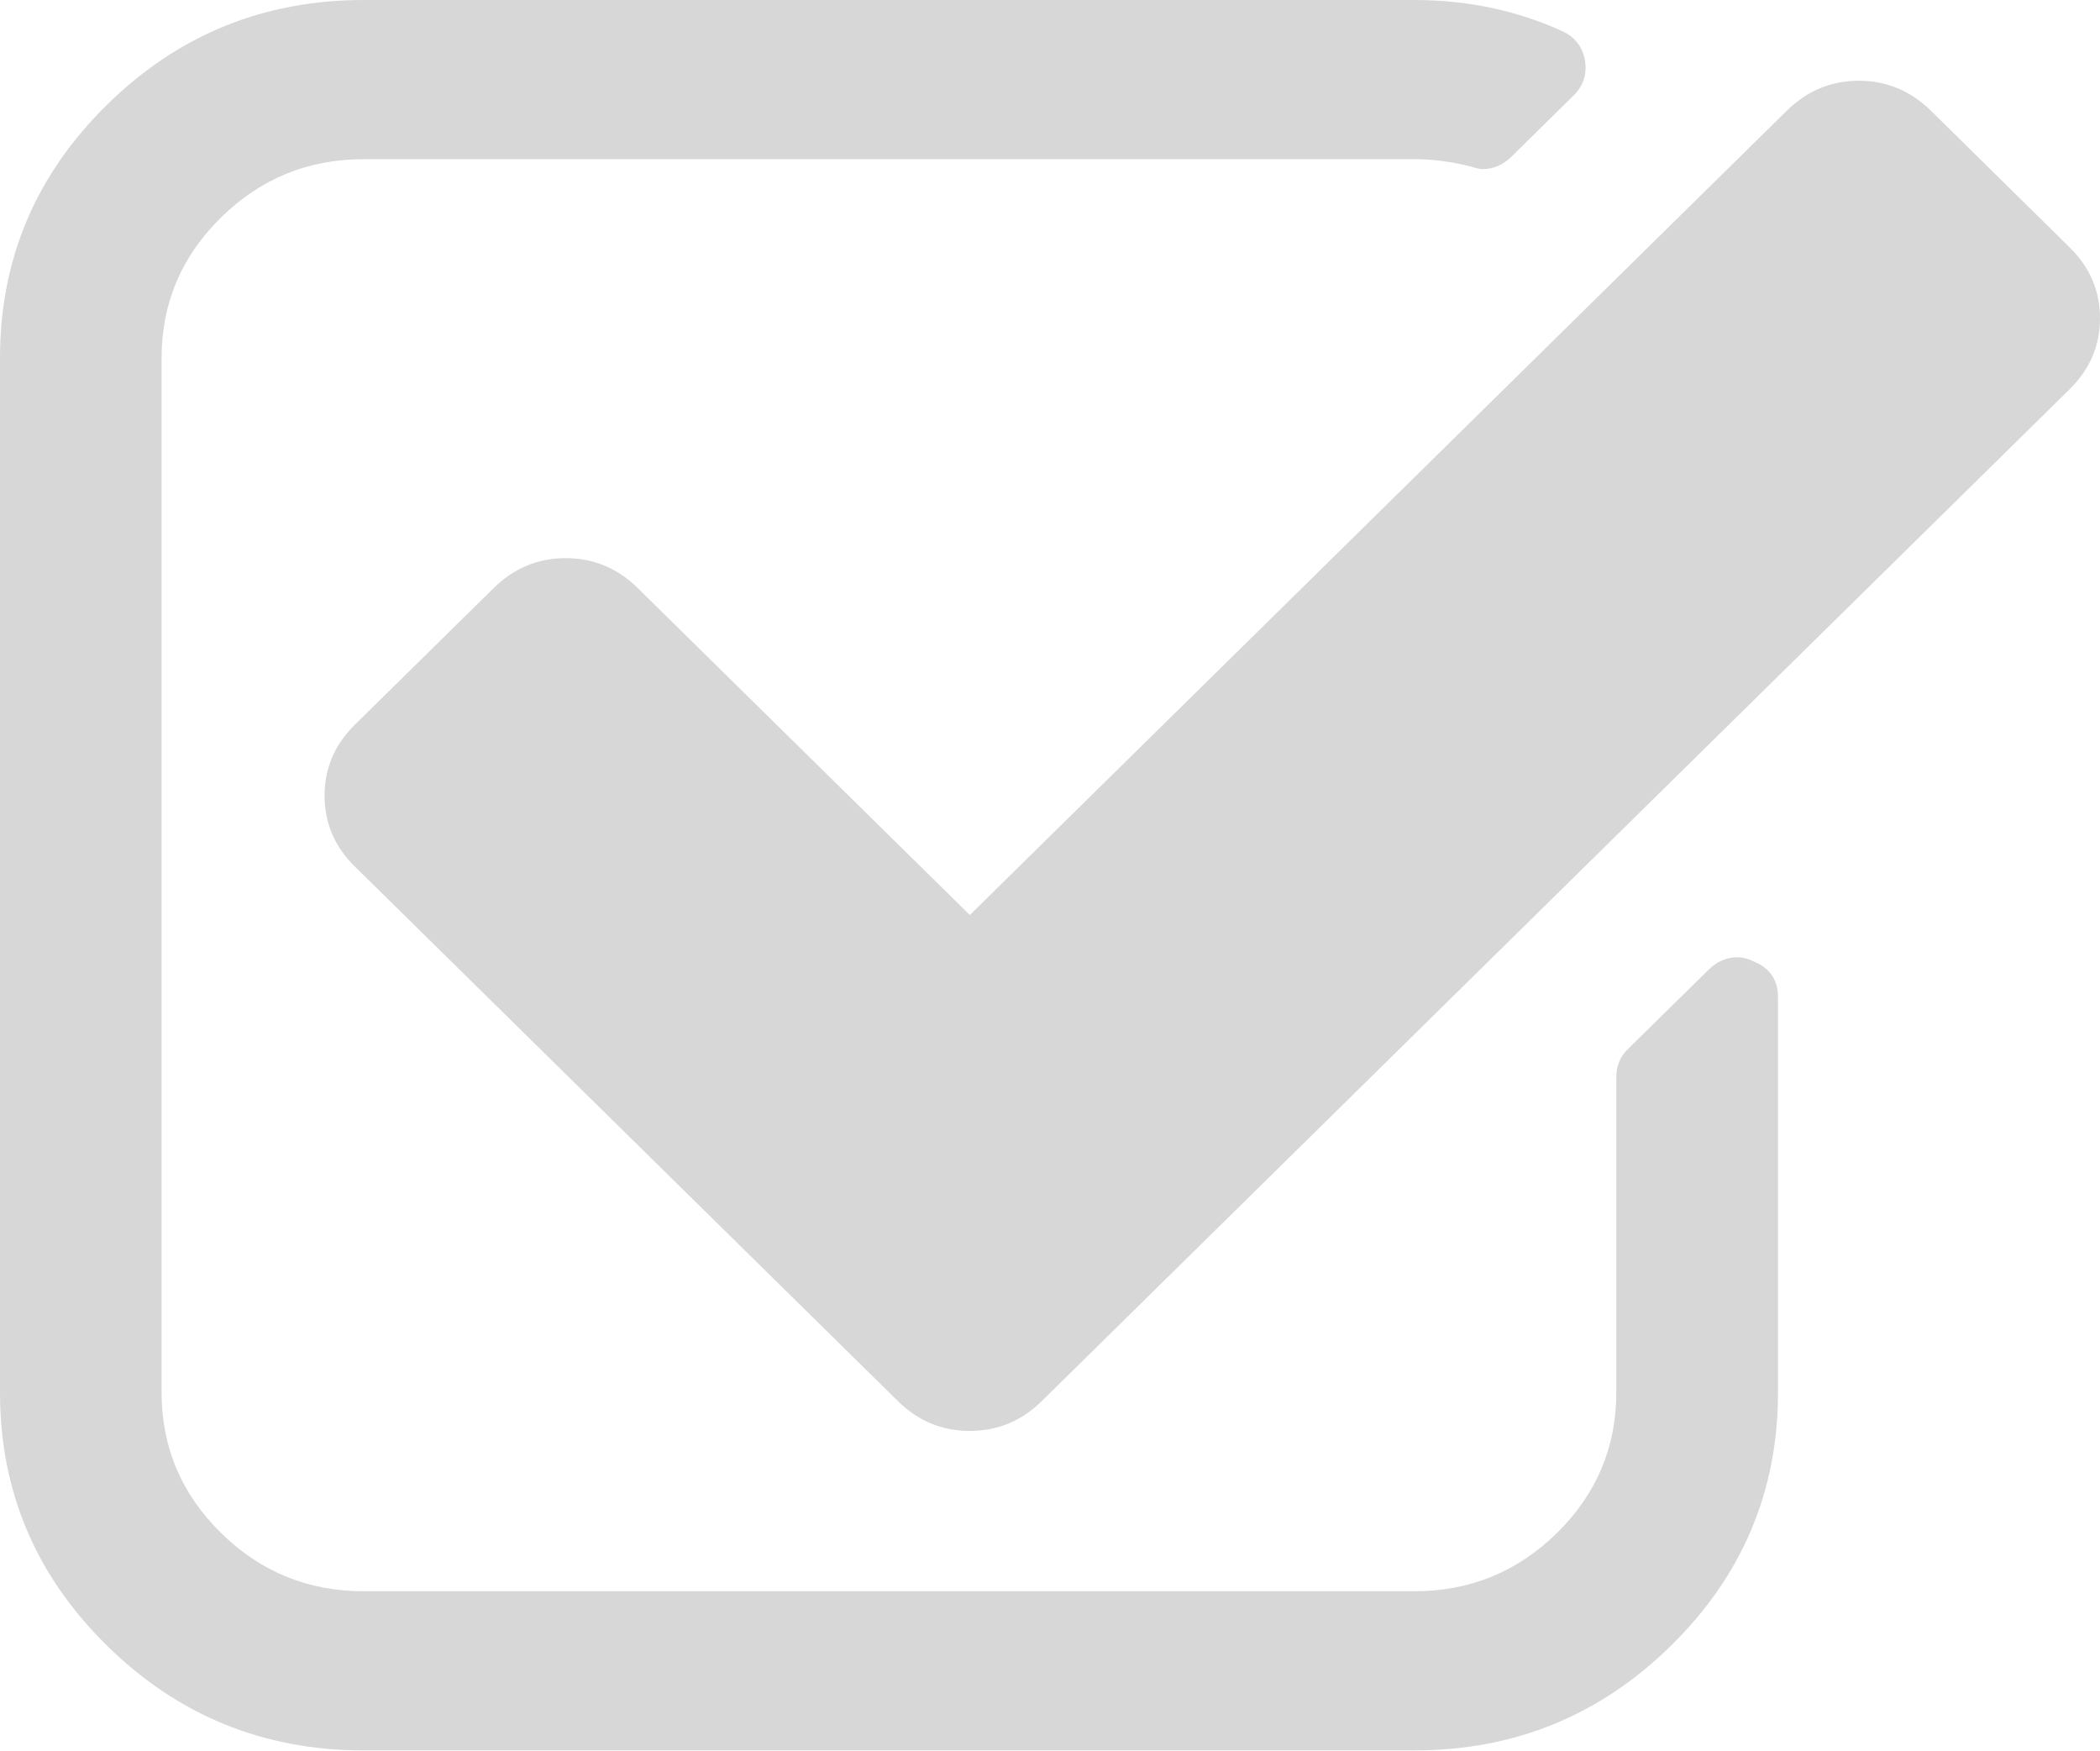
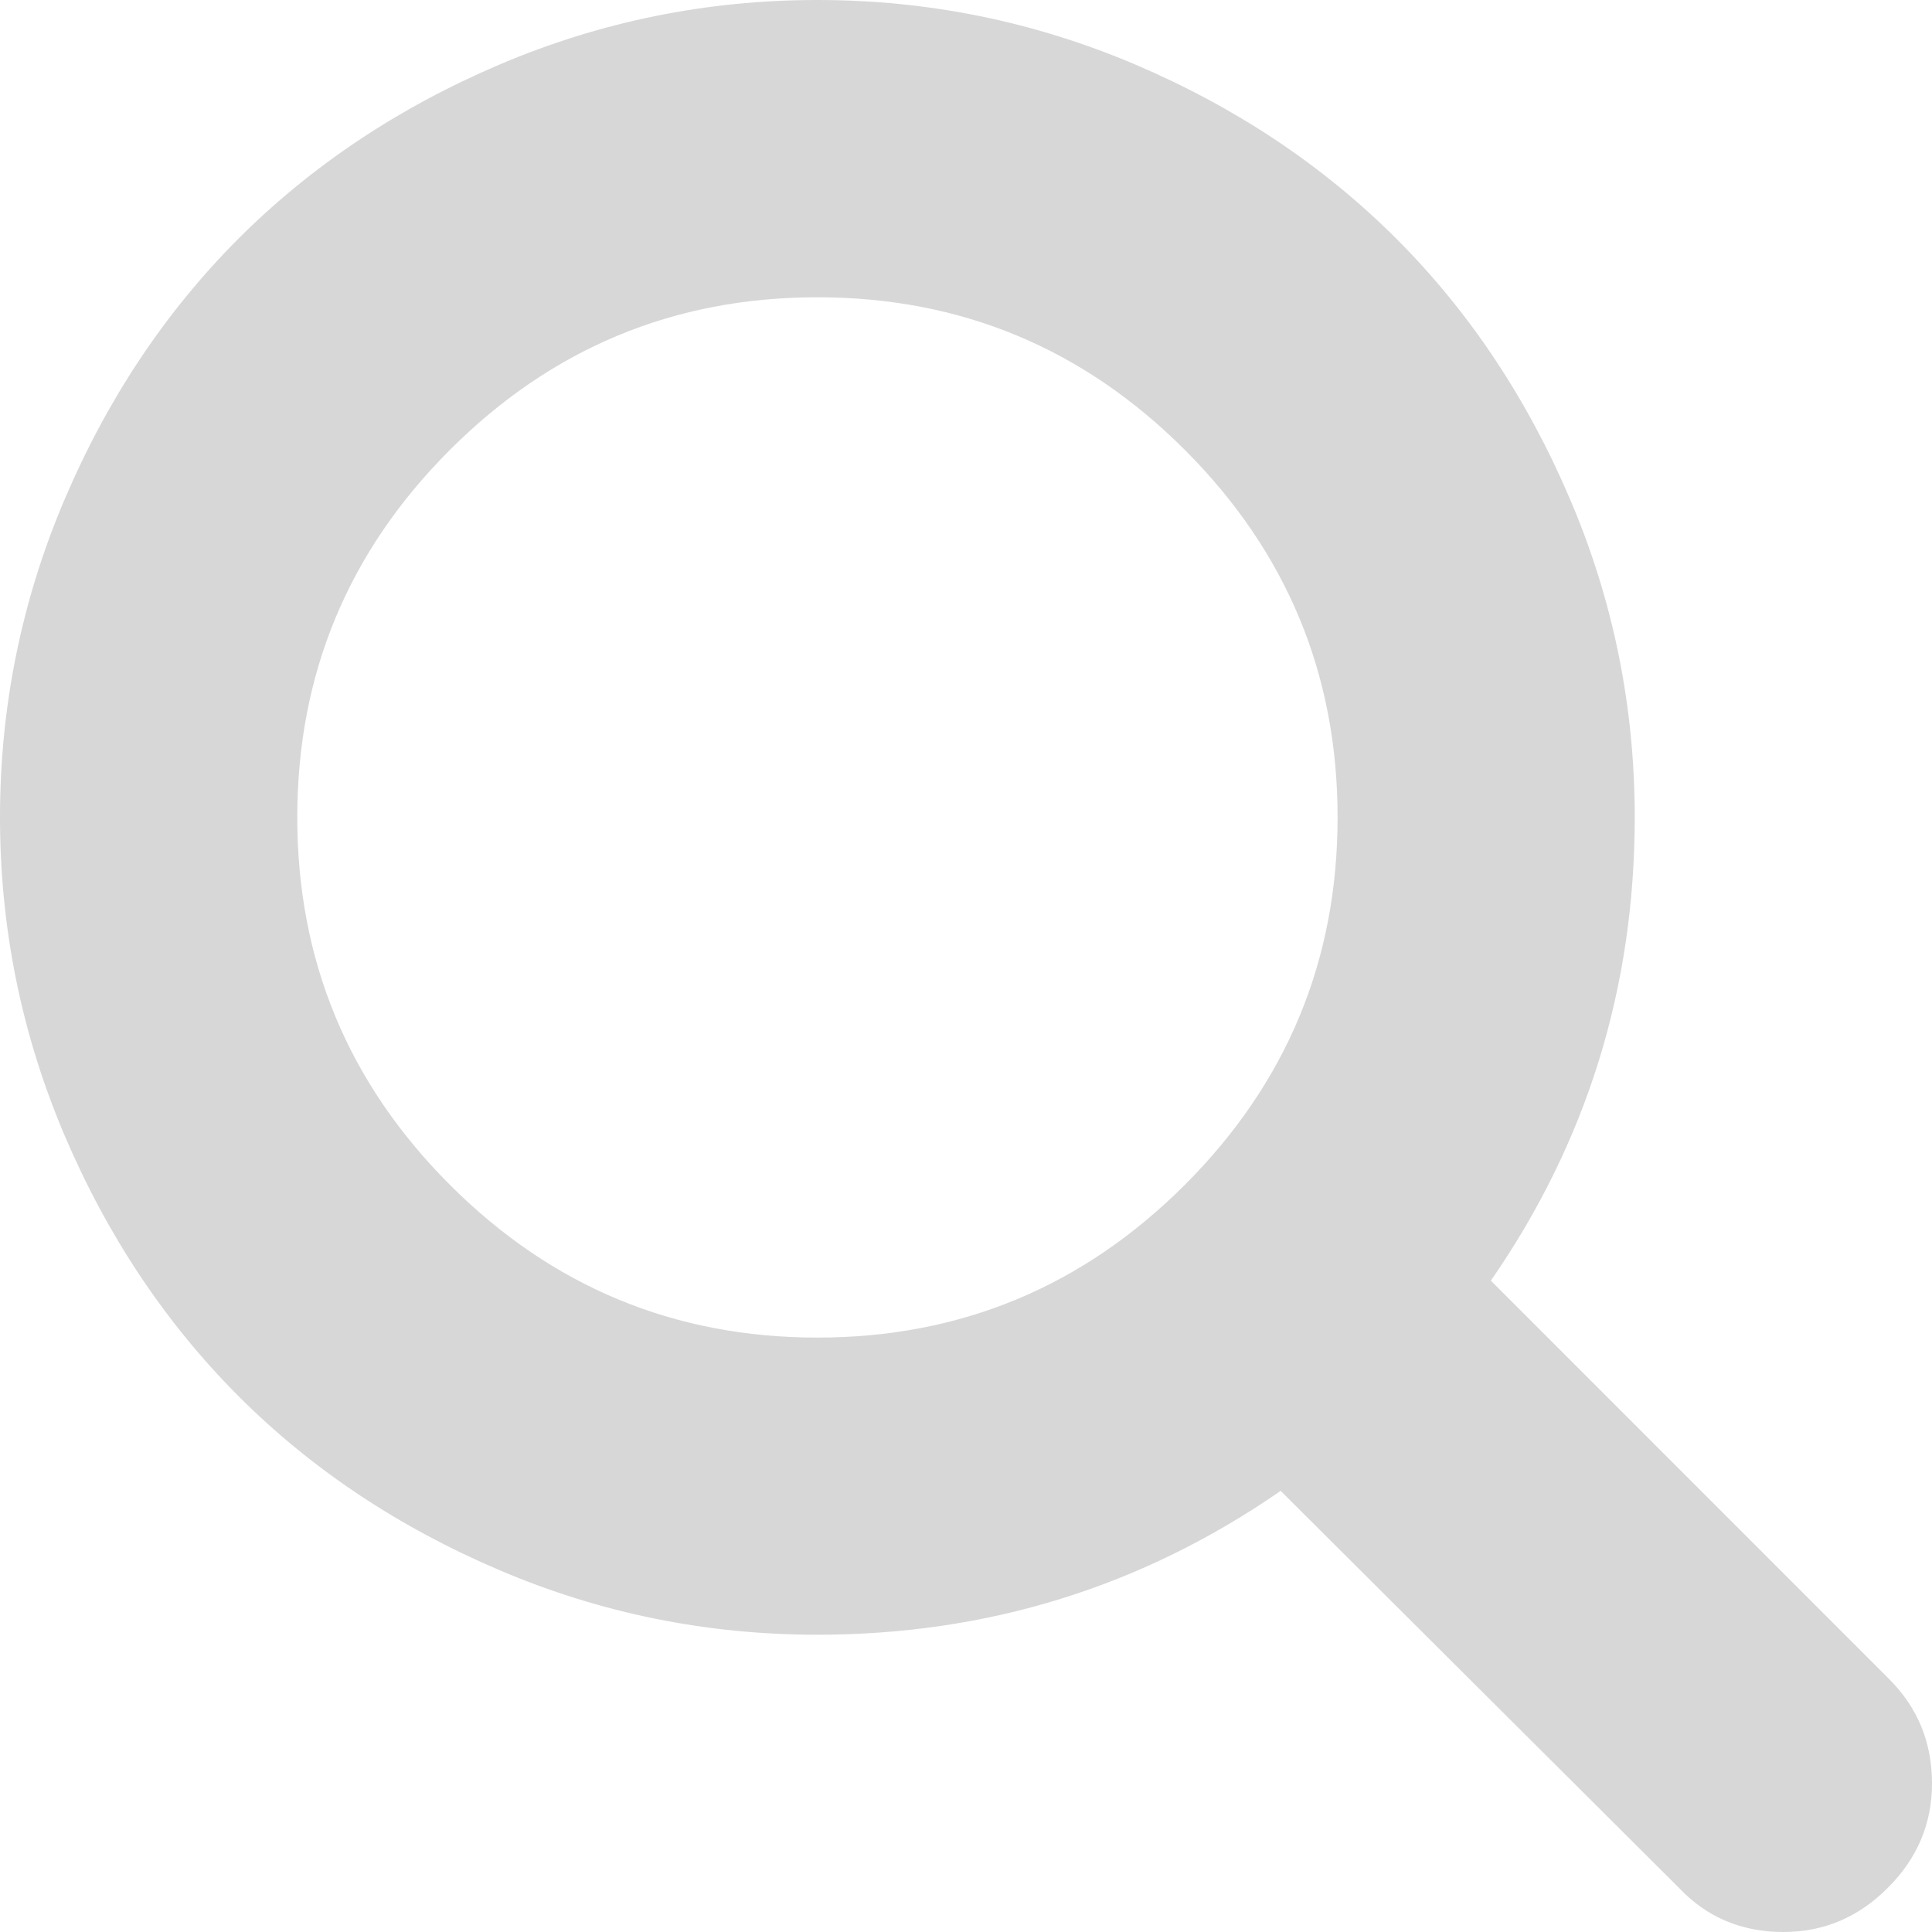
- <svg xmlns="http://www.w3.org/2000/svg" version="1.1" width="18px" height="15px">
-   <g transform="matrix(1 0 0 1 -1046 -237 )">
-     <path d="M 15.023 8.235  C 15.168 8.292  15.24 8.395  15.24 8.544  L 15.24 11.932  C 15.24 12.777  14.935 13.5  14.325 14.1  C 13.716 14.7  12.981 15  12.123 15  L 3.117 15  C 2.259 15  1.524 14.7  0.915 14.1  C 0.305 13.5  0 12.777  0 11.932  L 0 3.068  C 0 2.223  0.305 1.5  0.915 0.9  C 1.524 0.3  2.259 0  3.117 0  L 12.123 0  C 12.577 0  12.999 0.089  13.389 0.266  C 13.497 0.316  13.562 0.398  13.584 0.511  C 13.606 0.632  13.573 0.735  13.486 0.82  L 12.956 1.342  C 12.884 1.413  12.801 1.449  12.707 1.449  C 12.686 1.449  12.653 1.442  12.61 1.428  C 12.444 1.385  12.281 1.364  12.123 1.364  L 3.117 1.364  C 2.641 1.364  2.233 1.531  1.894 1.864  C 1.555 2.198  1.385 2.599  1.385 3.068  L 1.385 11.932  C 1.385 12.401  1.555 12.802  1.894 13.136  C 2.233 13.469  2.641 13.636  3.117 13.636  L 12.123 13.636  C 12.599 13.636  13.007 13.469  13.346 13.136  C 13.685 12.802  13.854 12.401  13.854 11.932  L 13.854 9.226  C 13.854 9.134  13.887 9.055  13.952 8.991  L 14.645 8.31  C 14.717 8.239  14.8 8.203  14.894 8.203  C 14.937 8.203  14.98 8.214  15.023 8.235  Z M 18 2.727  C 18 2.962  17.913 3.164  17.74 3.335  L 8.93 12.006  C 8.756 12.177  8.551 12.262  8.313 12.262  C 8.075 12.262  7.869 12.177  7.696 12.006  L 3.041 7.425  C 2.868 7.255  2.782 7.053  2.782 6.818  C 2.782 6.584  2.868 6.381  3.041 6.211  L 4.232 5.039  C 4.405 4.869  4.611 4.783  4.849 4.783  C 5.087 4.783  5.293 4.869  5.466 5.039  L 8.313 7.841  L 15.316 0.948  C 15.489 0.778  15.695 0.692  15.933 0.692  C 16.171 0.692  16.376 0.778  16.55 0.948  L 17.74 2.12  C 17.913 2.29  18 2.493  18 2.727  Z " fill-rule="nonzero" fill="#d7d7d7" stroke="none" transform="matrix(1 0 0 1 1046 237 )" />
+ <svg xmlns="http://www.w3.org/2000/svg" version="1.1" width="15px" height="15px">
+   <g transform="matrix(1 0 0 1 -1046 -205 )">
+     <path d="M 9.199 9.199  C 9.989 8.409  10.385 7.458  10.385 6.346  C 10.385 5.234  9.989 4.283  9.199 3.493  C 8.409 2.703  7.458 2.308  6.346 2.308  C 5.234 2.308  4.283 2.703  3.493 3.493  C 2.703 4.283  2.308 5.234  2.308 6.346  C 2.308 7.458  2.703 8.409  3.493 9.199  C 4.283 9.989  5.234 10.385  6.346 10.385  C 7.458 10.385  8.409 9.989  9.199 9.199  Z M 14.666 13.035  C 14.889 13.257  15 13.528  15 13.846  C 15 14.159  14.886 14.429  14.657 14.657  C 14.429 14.886  14.159 15  13.846 15  C 13.522 15  13.251 14.886  13.035 14.657  L 9.943 11.575  C 8.867 12.32  7.668 12.692  6.346 12.692  C 5.487 12.692  4.665 12.526  3.881 12.192  C 3.096 11.858  2.42 11.408  1.852 10.84  C 1.285 10.272  0.834 9.596  0.5 8.812  C 0.167 8.027  0 7.206  0 6.346  C 0 5.487  0.167 4.665  0.5 3.881  C 0.834 3.096  1.285 2.42  1.852 1.852  C 2.42 1.285  3.096 0.834  3.881 0.5  C 4.665 0.167  5.487 0  6.346 0  C 7.206 0  8.027 0.167  8.812 0.5  C 9.596 0.834  10.272 1.285  10.84 1.852  C 11.408 2.42  11.858 3.096  12.192 3.881  C 12.526 4.665  12.692 5.487  12.692 6.346  C 12.692 7.668  12.32 8.867  11.575 9.943  L 14.666 13.035  Z " fill-rule="nonzero" fill="#d7d7d7" stroke="none" transform="matrix(1 0 0 1 1046 205 )" />
  </g>
</svg>
